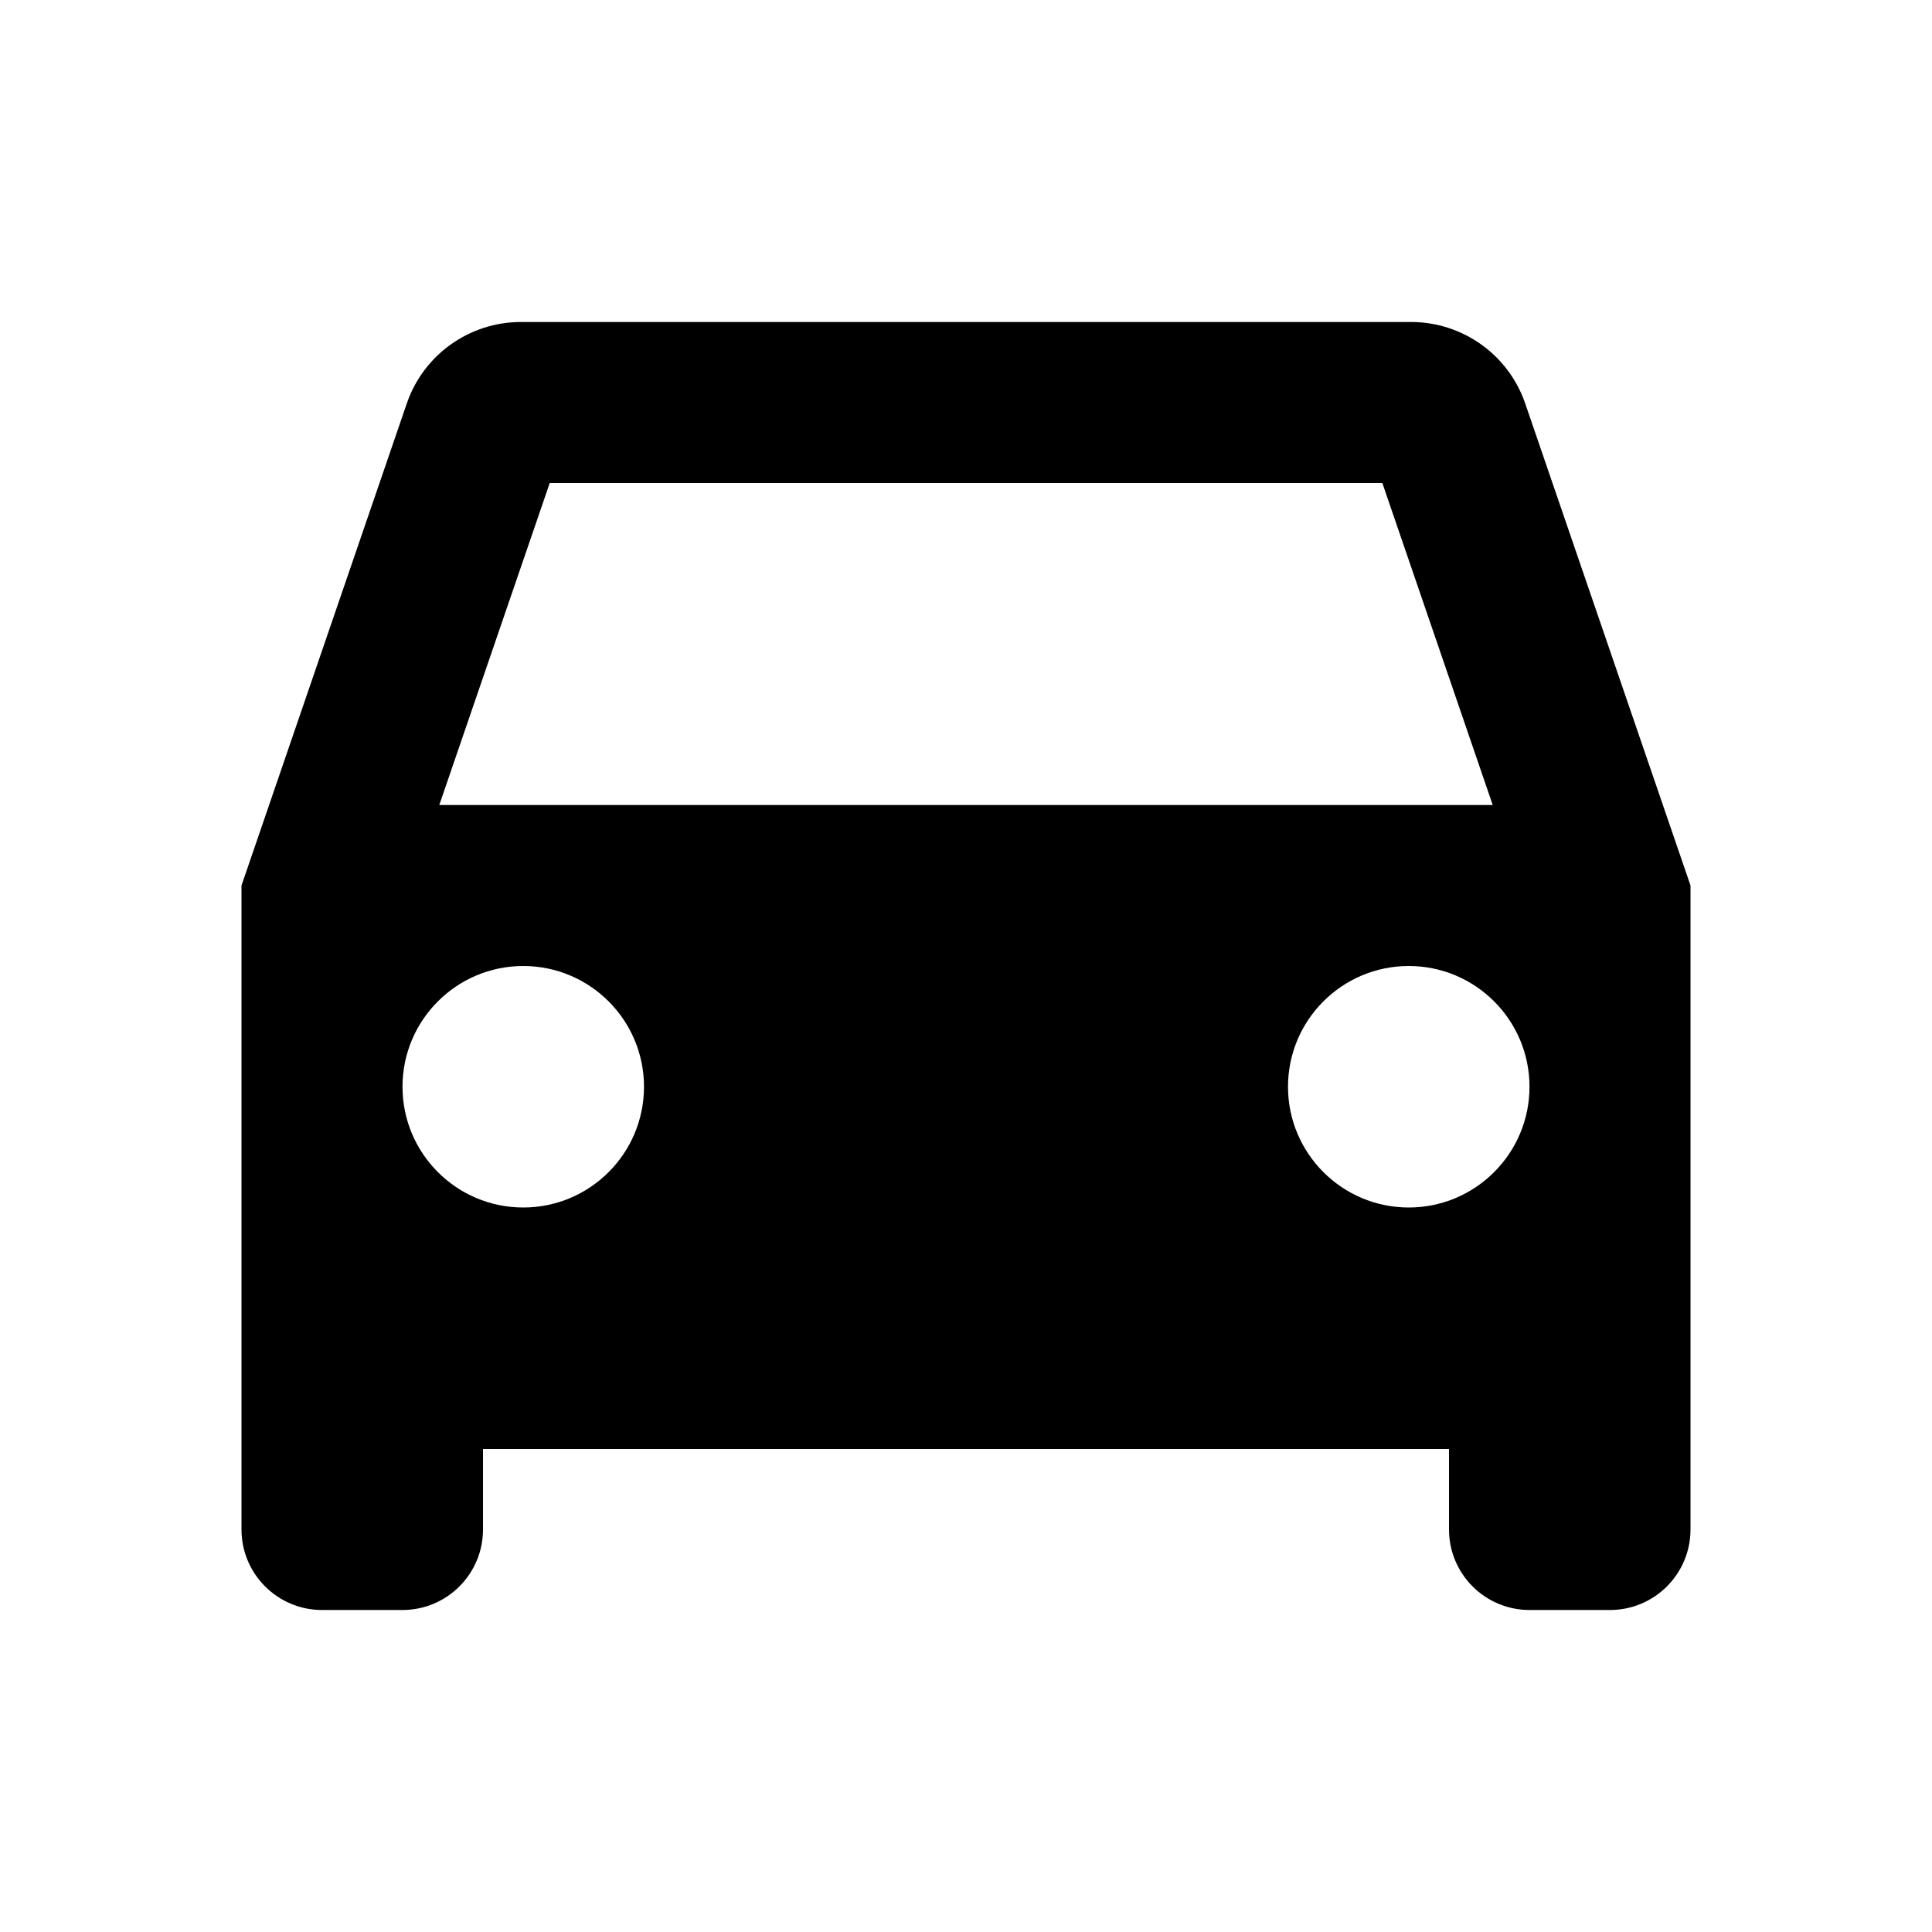
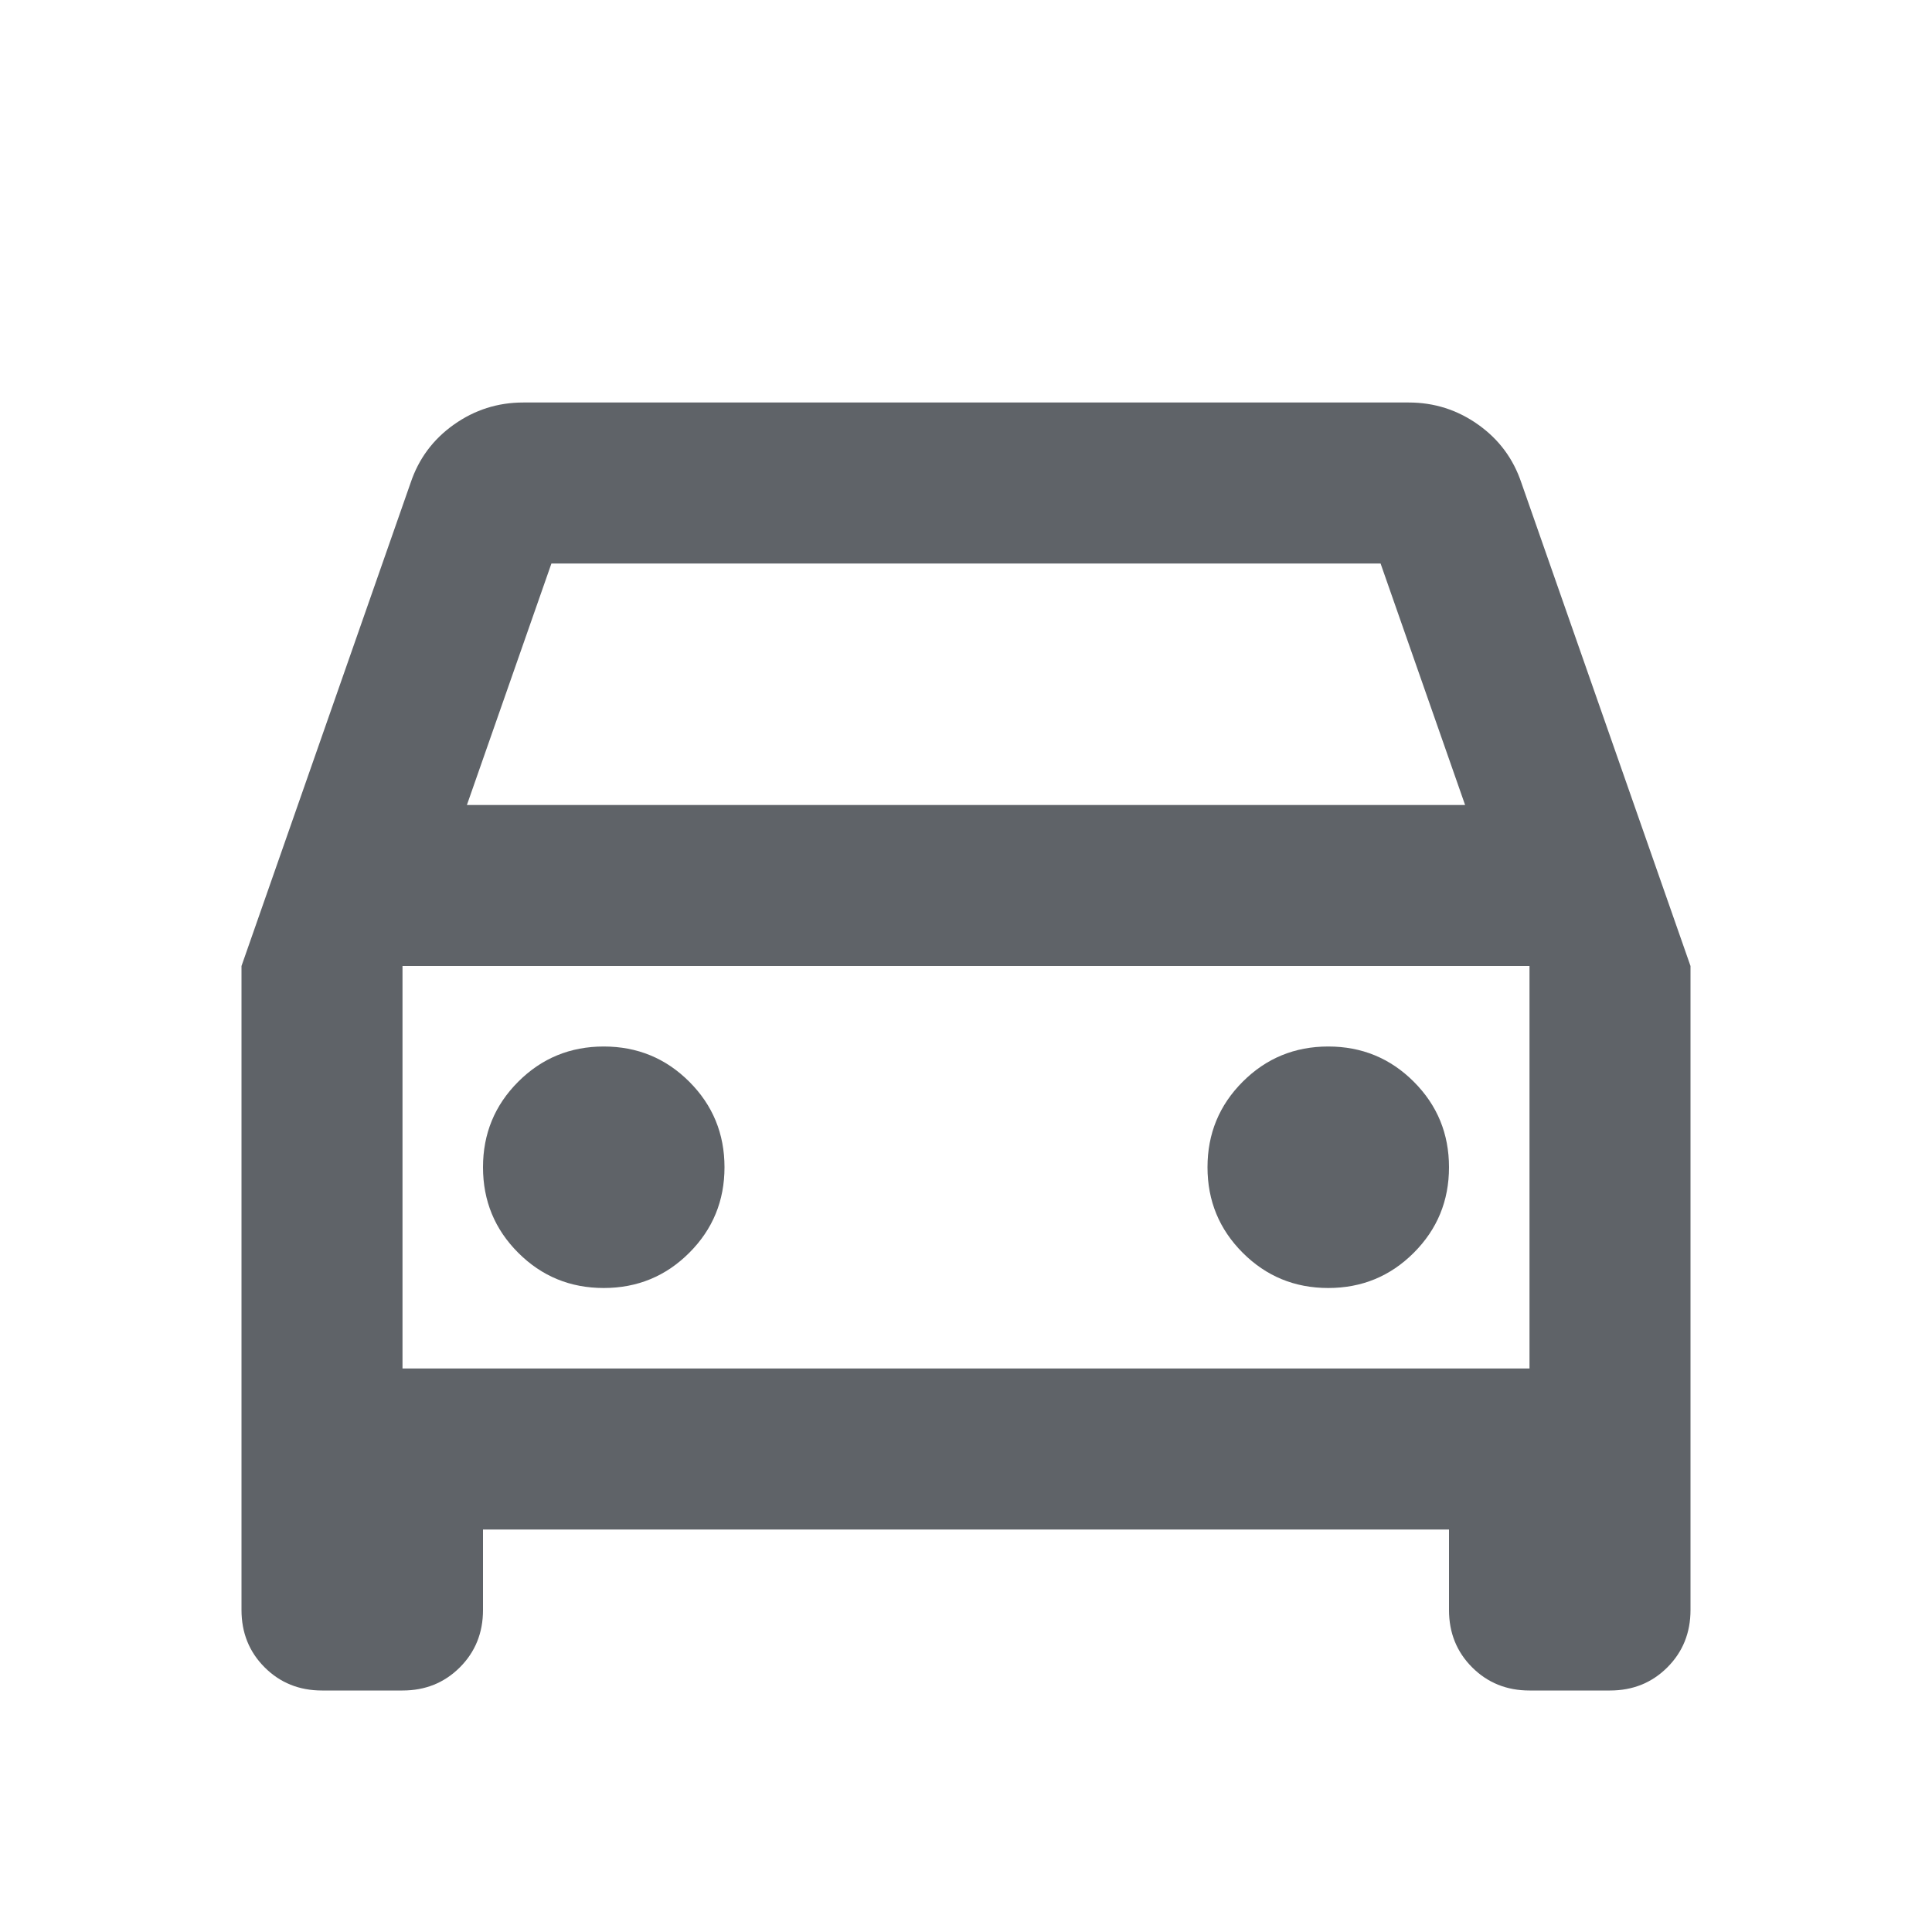
- <svg xmlns="http://www.w3.org/2000/svg" viewBox="0 0 24 24" width="24" height="24" fill="#000000">
-   <path d="M18.947,5.013C18.74,4.407,18.169,4,17.529,4H6.471C5.831,4,5.26,4.407,5.053,5.013L3,11v8c0,0.552,0.448,1,1,1h1 c0.552,0,1-0.448,1-1v-1h12v1c0,0.552,0.448,1,1,1h1c0.552,0,1-0.448,1-1v-8L18.947,5.013z M6.829,6h10.343l1.371,4H5.457L6.829,6z M6.5,15C5.672,15,5,14.328,5,13.5S5.672,12,6.5,12S8,12.672,8,13.5S7.328,15,6.5,15z M17.5,15c-0.828,0-1.5-0.672-1.5-1.5 s0.672-1.5,1.5-1.5s1.5,0.672,1.5,1.5S18.328,15,17.5,15z" fill="#000000" />
+ <svg xmlns="http://www.w3.org/2000/svg" height="24px" viewBox="0 -960 960 960" width="24px" fill="#5f6368">
+   <path d="M240-200v40q0 17-11.5 28.5T200-120h-40q-17 0-28.5-11.5T120-160v-320l84-240q6-18 21.5-29t34.5-11h440q19 0 34.5 11t21.5 29l84 240v320q0 17-11.5 28.5T800-120h-40q-17 0-28.5-11.5T720-160v-40H240Zm-8-360h496l-42-120H274l-42 120Zm-32 80v200-200Zm100 160q25 0 42.5-17.5T360-380q0-25-17.5-42.5T300-440q-25 0-42.5 17.5T240-380q0 25 17.5 42.5T300-320Zm360 0q25 0 42.5-17.5T720-380q0-25-17.5-42.5T660-440q-25 0-42.5 17.5T600-380q0 25 17.5 42.5T660-320Zm-460 40h560v-200H200v200Z" />
</svg>
